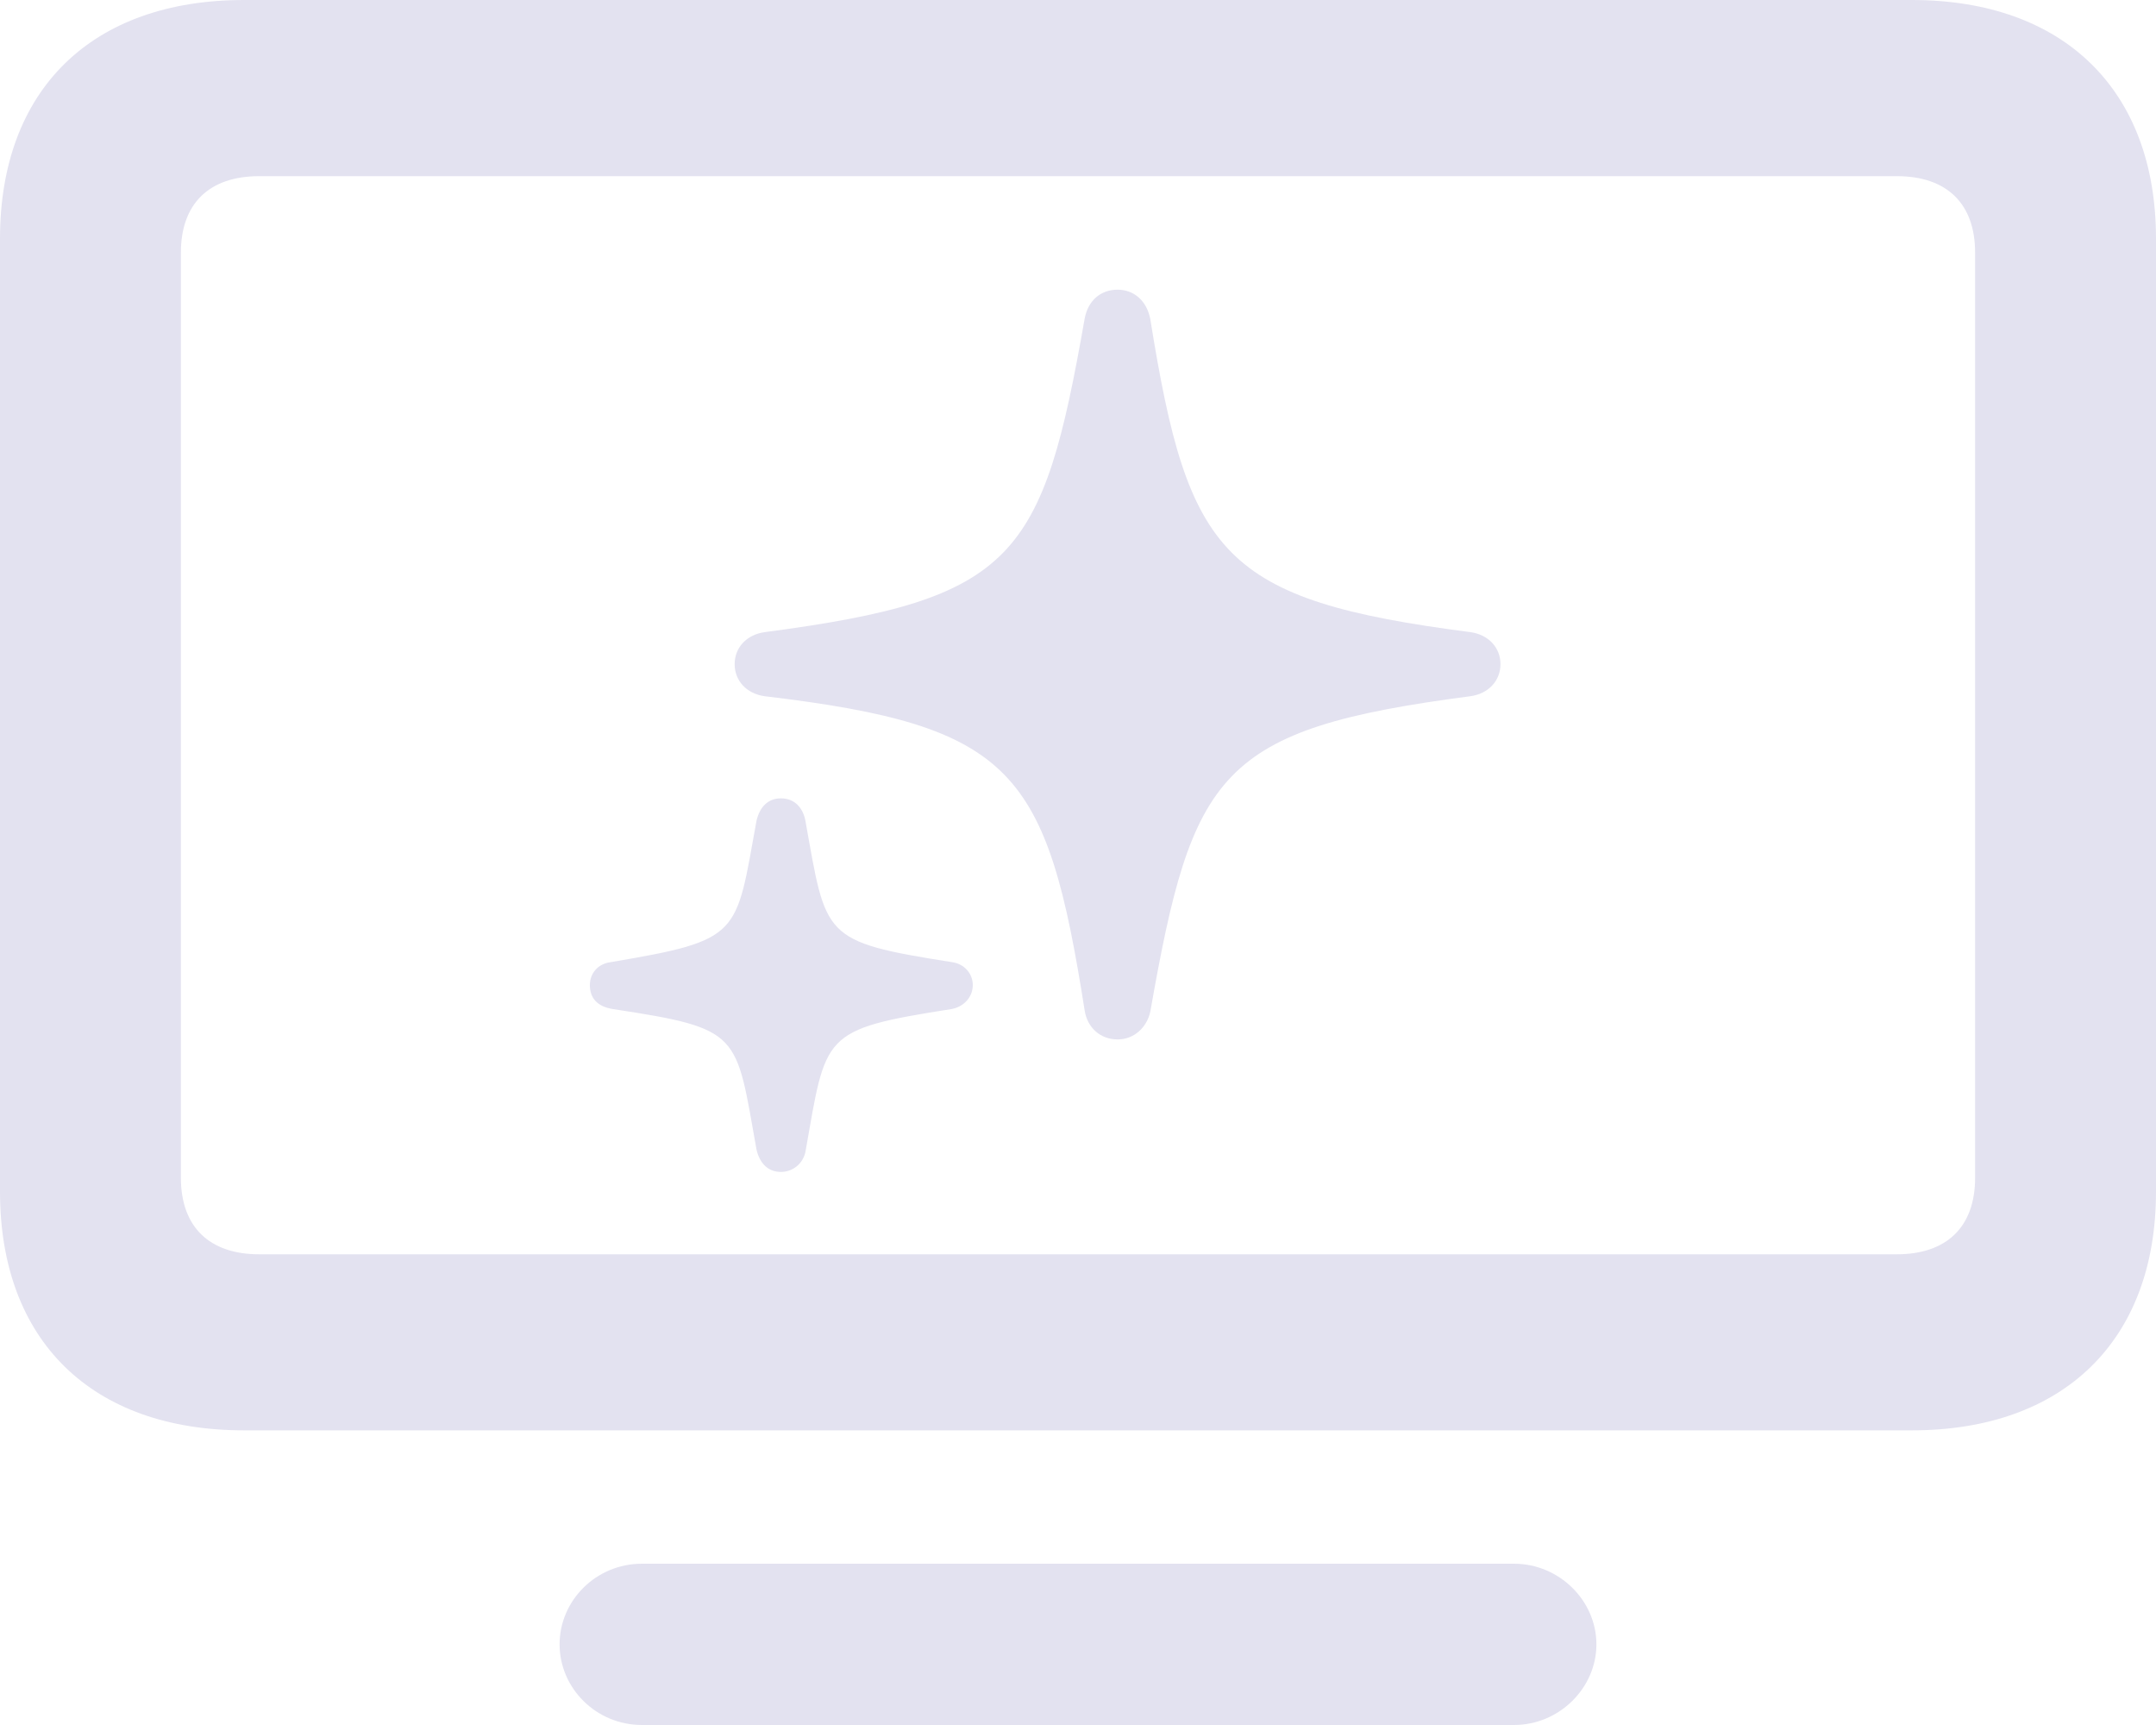
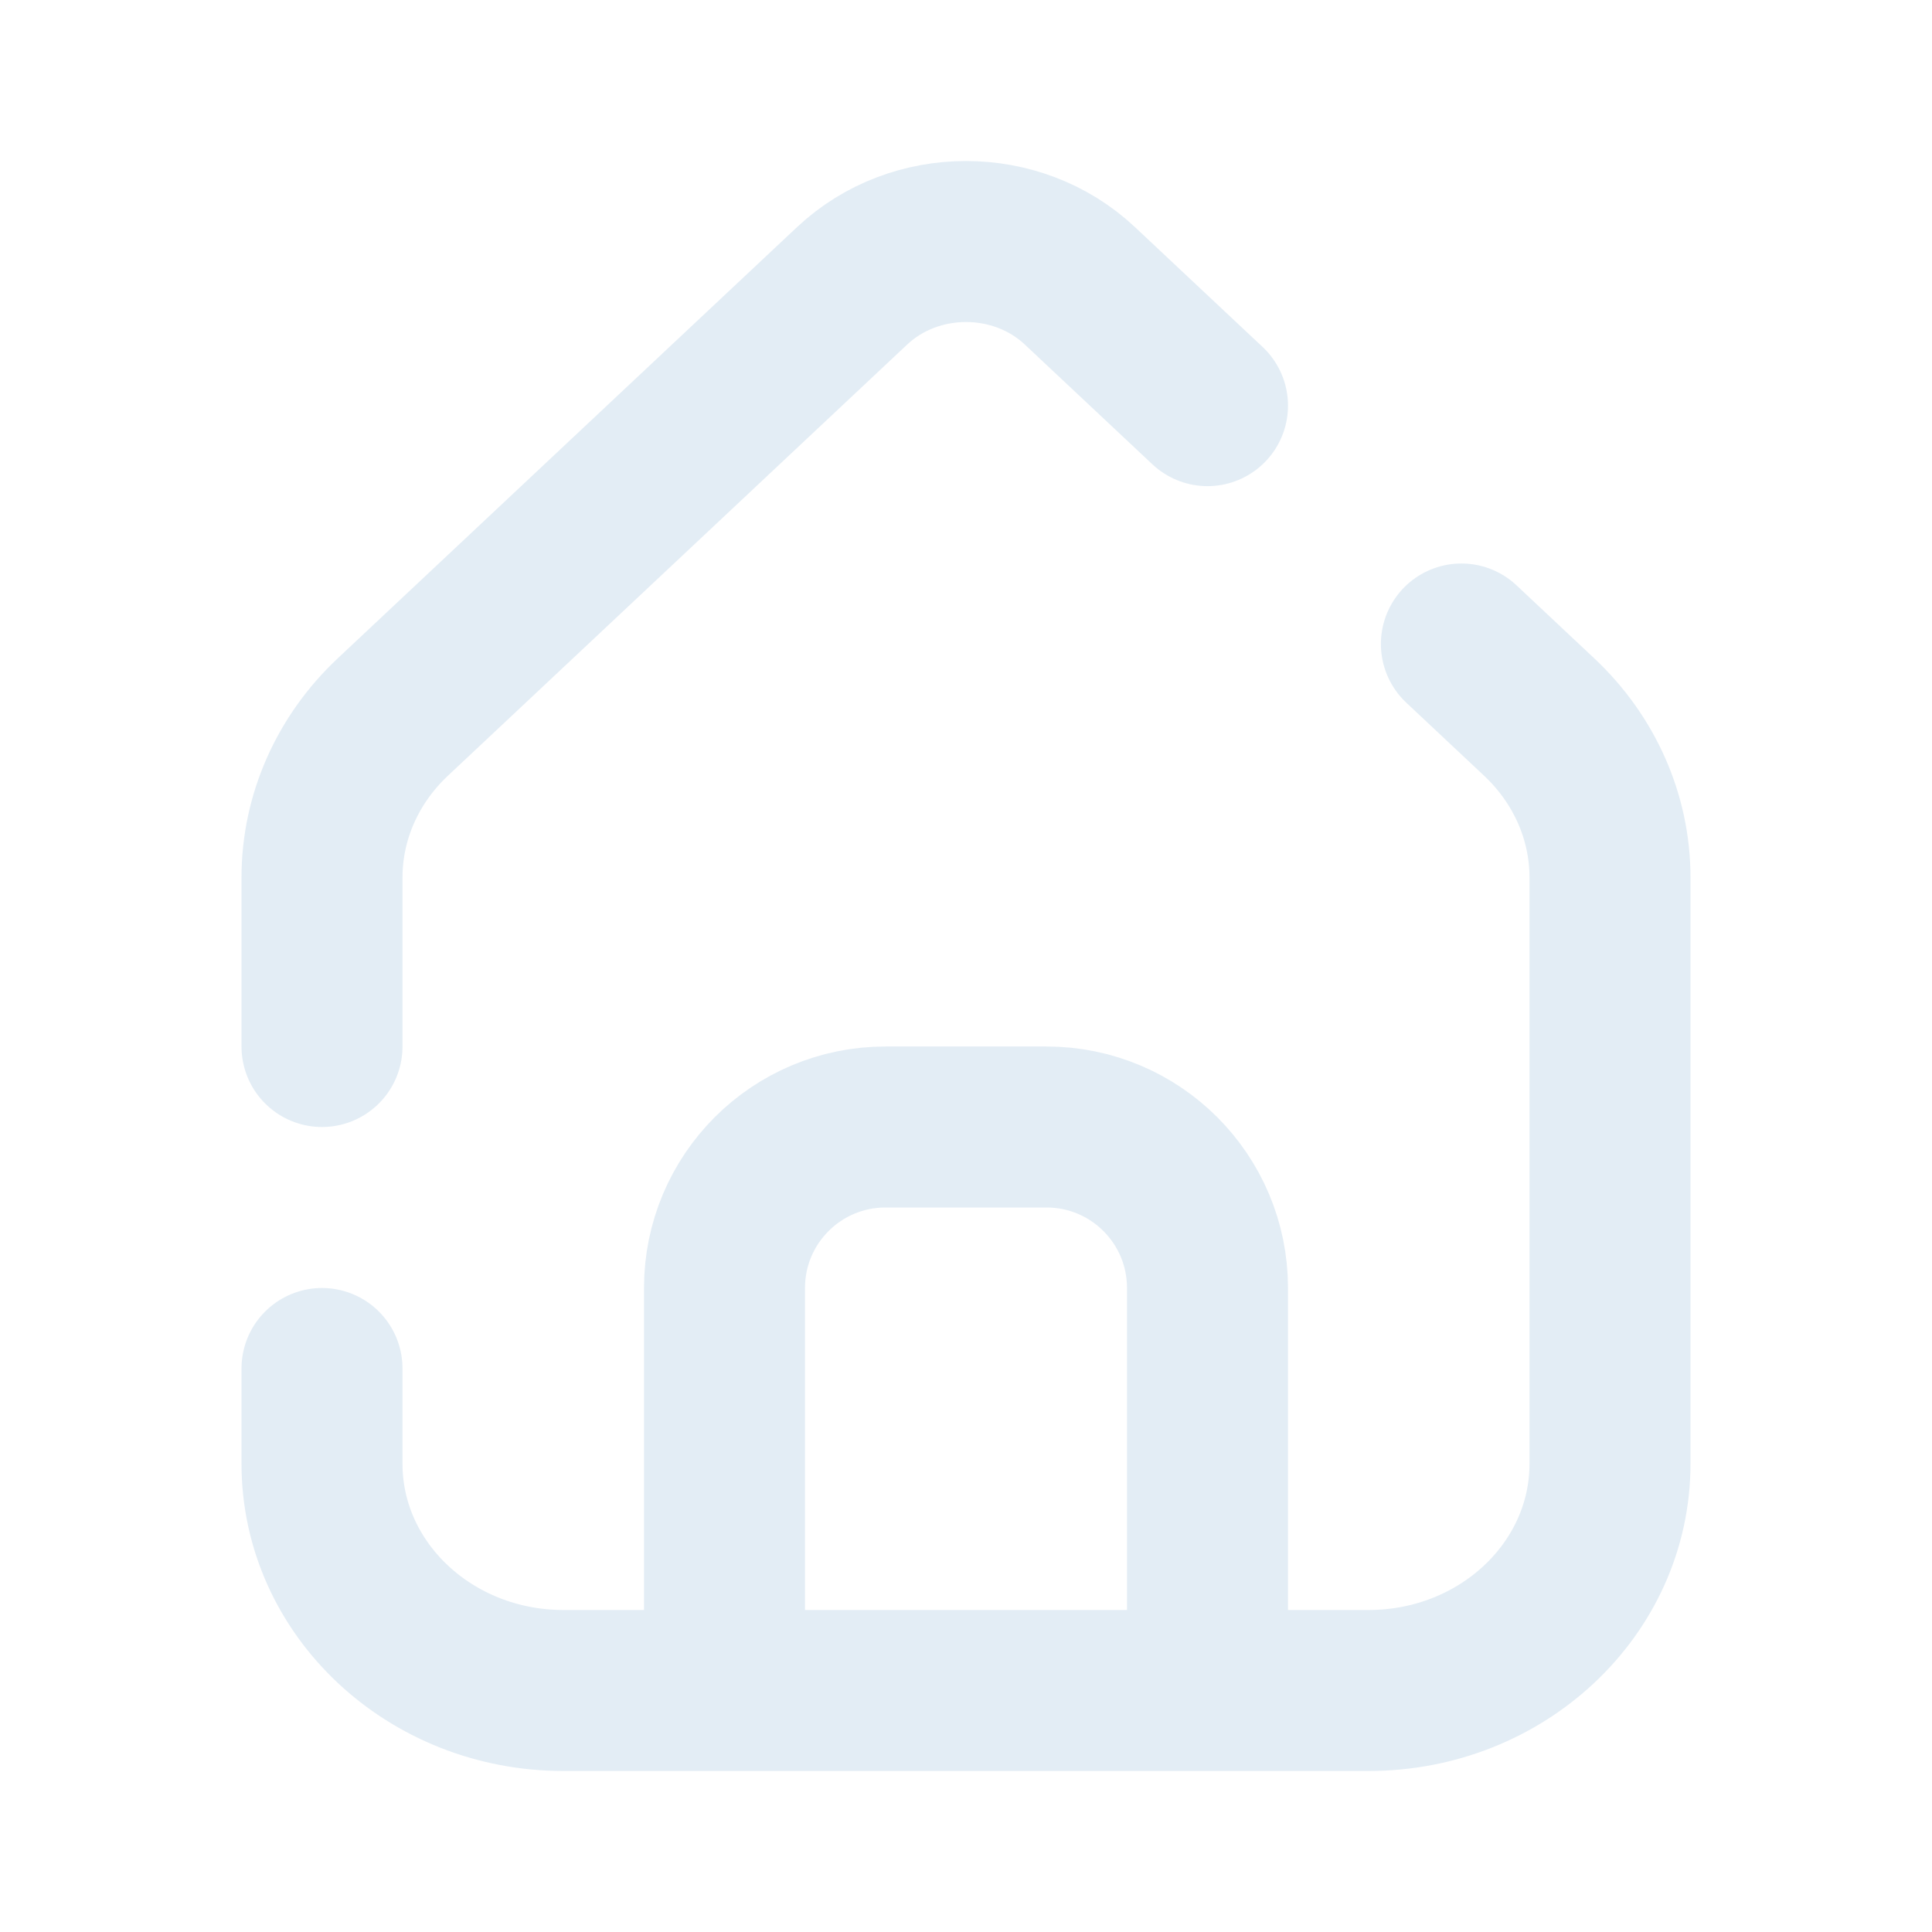
- <svg xmlns="http://www.w3.org/2000/svg" width="20" height="16" viewBox="0 0 20 16" fill="none">
-   <path d="M2.264 13.267C0.851 13.267 0 12.435 0 11.053V2.214C0 0.832 0.851 0 2.264 0H17.736C19.141 0 20 0.832 20 2.214V11.053C20 12.435 19.141 13.267 17.736 13.267H2.264ZM2.404 11.634H17.596C18.056 11.634 18.322 11.382 18.322 10.924V2.344C18.322 1.885 18.056 1.634 17.596 1.634H2.404C1.944 1.634 1.678 1.885 1.678 2.344V10.924C1.678 11.382 1.944 11.634 2.404 11.634ZM10.367 9.641C10.203 9.641 10.086 9.527 10.062 9.374C9.711 7.145 9.407 6.733 7.096 6.458C6.924 6.435 6.815 6.313 6.815 6.16C6.815 6.008 6.924 5.886 7.096 5.863C9.422 5.557 9.672 5.176 10.062 2.954C10.094 2.786 10.211 2.687 10.367 2.687C10.523 2.687 10.64 2.794 10.671 2.962C11.023 5.153 11.335 5.565 13.638 5.863C13.809 5.886 13.919 6.008 13.919 6.16C13.919 6.313 13.809 6.435 13.638 6.458C11.304 6.763 11.062 7.16 10.671 9.382C10.64 9.527 10.523 9.641 10.367 9.641ZM7.244 10.87C7.127 10.87 7.049 10.794 7.018 10.664C6.823 9.58 6.885 9.542 5.683 9.359C5.543 9.336 5.472 9.26 5.472 9.137C5.472 9.031 5.543 8.939 5.667 8.924C6.885 8.718 6.823 8.679 7.018 7.611C7.049 7.481 7.127 7.405 7.244 7.405C7.369 7.405 7.447 7.489 7.471 7.611C7.666 8.695 7.619 8.733 8.829 8.924C8.946 8.939 9.024 9.031 9.024 9.137C9.024 9.244 8.946 9.336 8.829 9.359C7.611 9.55 7.666 9.588 7.471 10.687C7.447 10.794 7.354 10.87 7.244 10.87ZM5.956 16C5.527 16 5.191 15.656 5.191 15.252C5.191 14.847 5.527 14.504 5.956 14.504H14.044C14.465 14.504 14.809 14.847 14.809 15.252C14.809 15.656 14.465 16 14.044 16H5.956Z" fill="#E3E2F0" />
+ <svg xmlns="http://www.w3.org/2000/svg" width="24" height="24" viewBox="0 0 24 24" fill="none">
+   <path d="M9 21H7C5.343 21 4 19.739 4 18.183V17M9 21V16C9 14.895 9.895 14 11 14H13C14.105 14 15 14.895 15 16V21M9 21H15M15 21H17C18.657 21 20 19.739 20 18.183V10.9C20 10.153 19.684 9.437 19.121 8.908L18.154 8M4 13V10.9C4 10.153 4.316 9.437 4.879 8.908L10.586 3.55C11.367 2.817 12.633 2.817 13.414 3.55L15 5.039" stroke="#E3EDF5" stroke-width="2" stroke-linecap="round" />
</svg>
